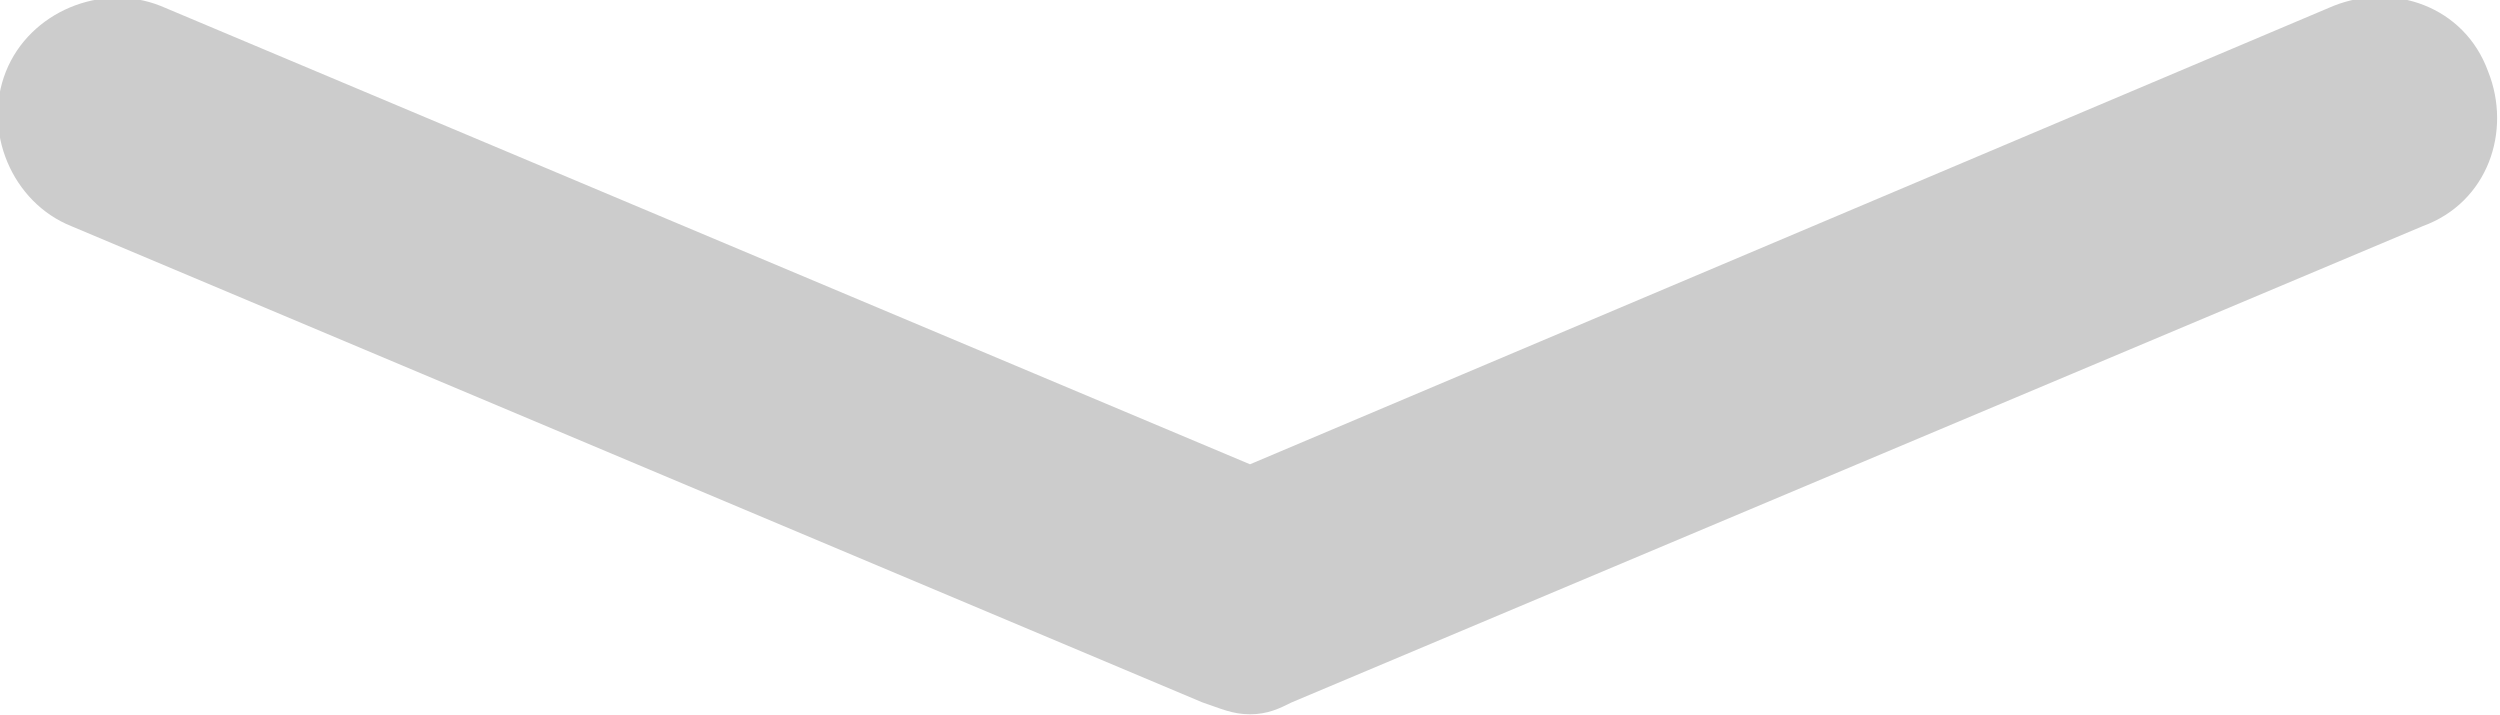
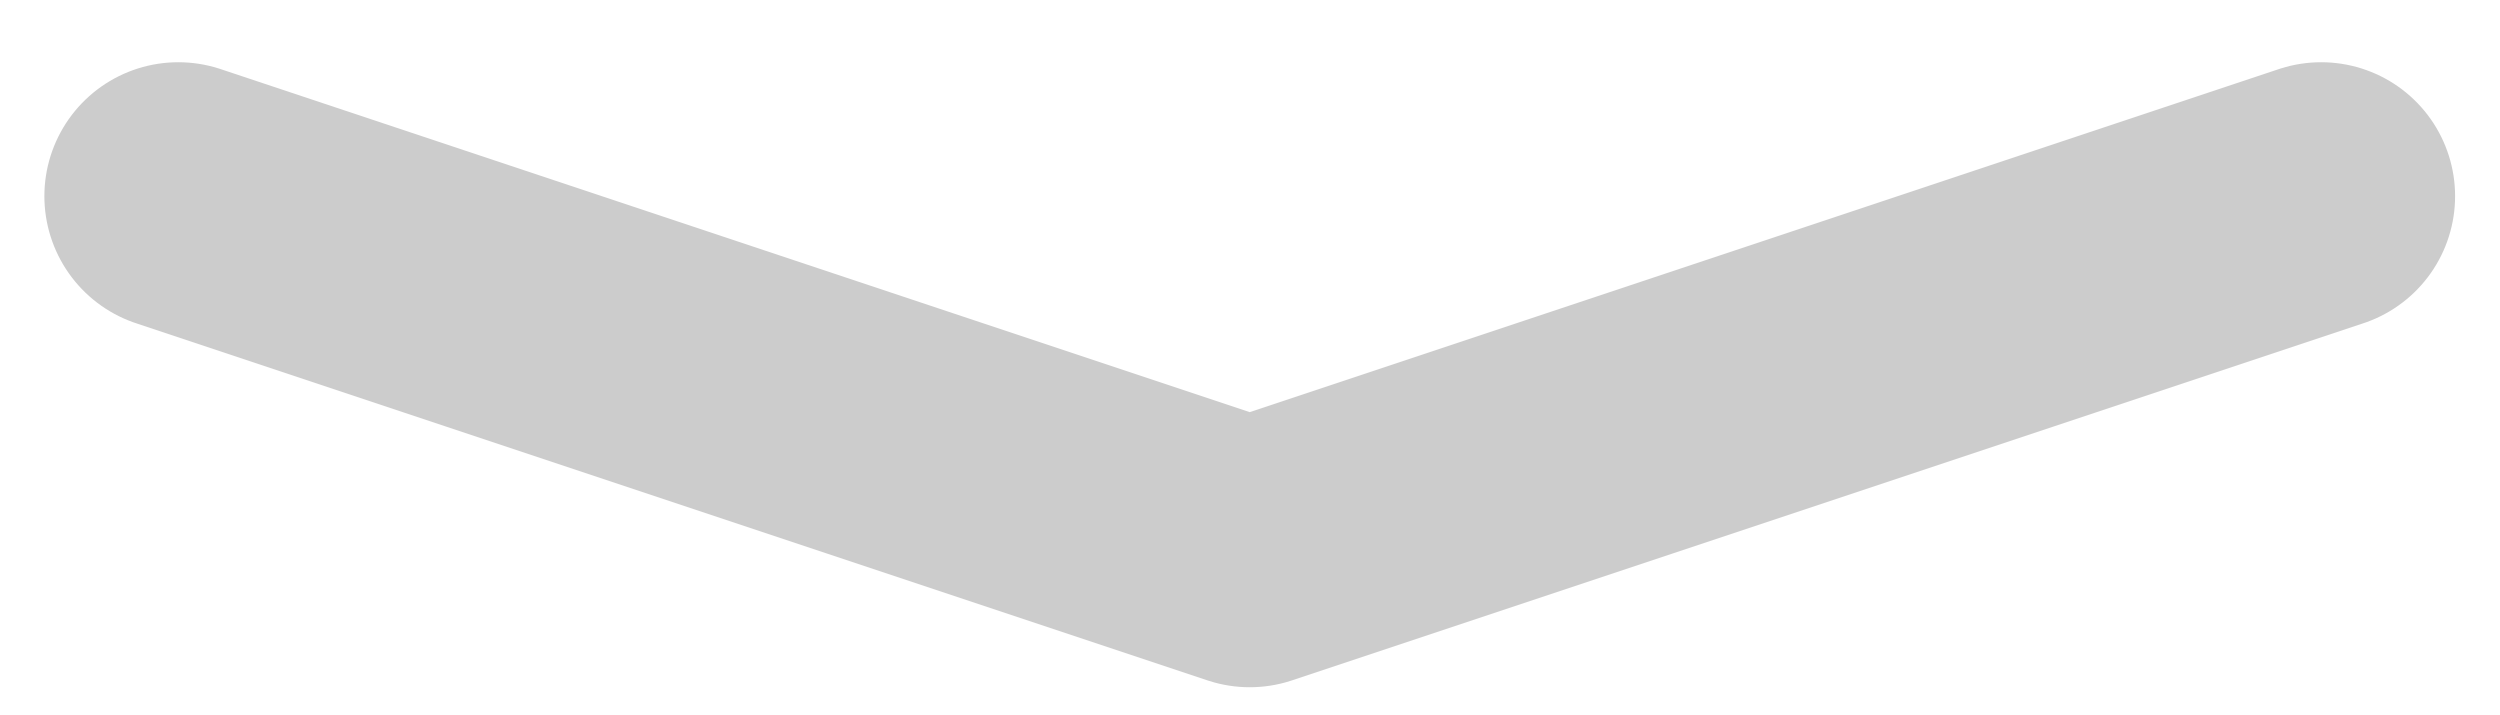
- <svg xmlns="http://www.w3.org/2000/svg" version="1.1" id="图层_1" x="0px" y="0px" viewBox="0 0 42 12" style="enable-background:new 0 0 42 12;" xml:space="preserve">
+ <svg xmlns="http://www.w3.org/2000/svg" version="1.1" id="图层_1" x="0px" y="0px" viewBox="0 0 28 8" style="enable-background:new 0 0 28 8;" xml:space="preserve">
  <style type="text/css">
- 	.st0{opacity:0.2;enable-background:new    ;}
+ 	.st0{opacity:0.2;}
+ 	.st1{fill:none;stroke:#000000;stroke-width:3;stroke-linecap:round;stroke-linejoin:round;stroke-miterlimit:10;}
</style>
-   <path class="st0" d="M21,12c-0.3,0-0.5-0.1-0.8-0.2l-19-8c-1-0.4-1.5-1.6-1.1-2.6s1.6-1.5,2.6-1.1L21,7.8l18.2-7.7  c1-0.4,2.2,0,2.6,1.1c0.4,1,0,2.2-1.1,2.6l-19,8C21.5,11.9,21.3,12,21,12z" />
+   <g id="折叠" transform="translate(1.897 1.897)" class="st0">
+     <path id="折叠-2" class="st1" d="M24.1,0.3l-12,4l-12-4" />
+   </g>
</svg>
